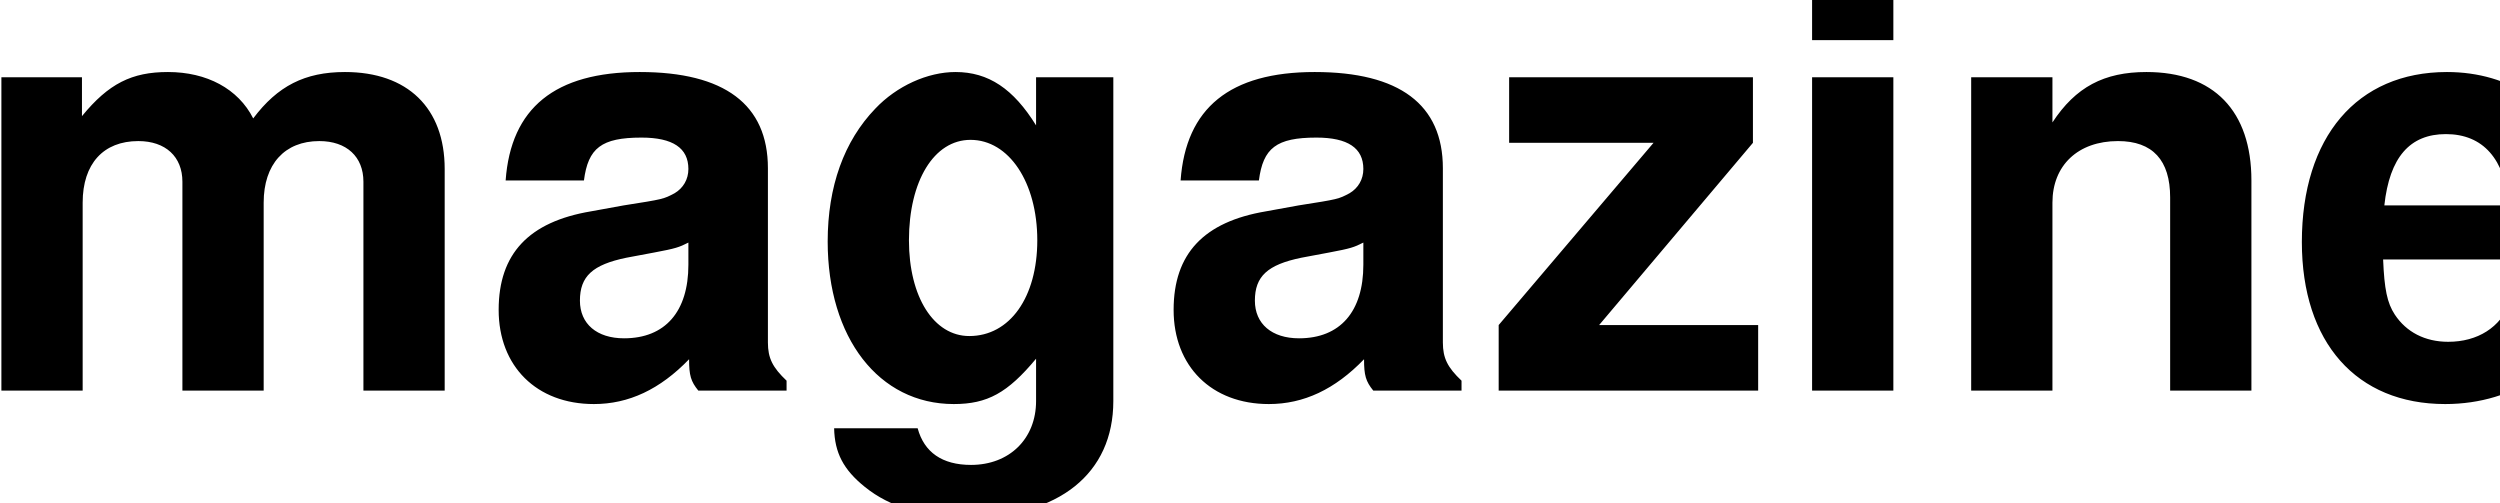
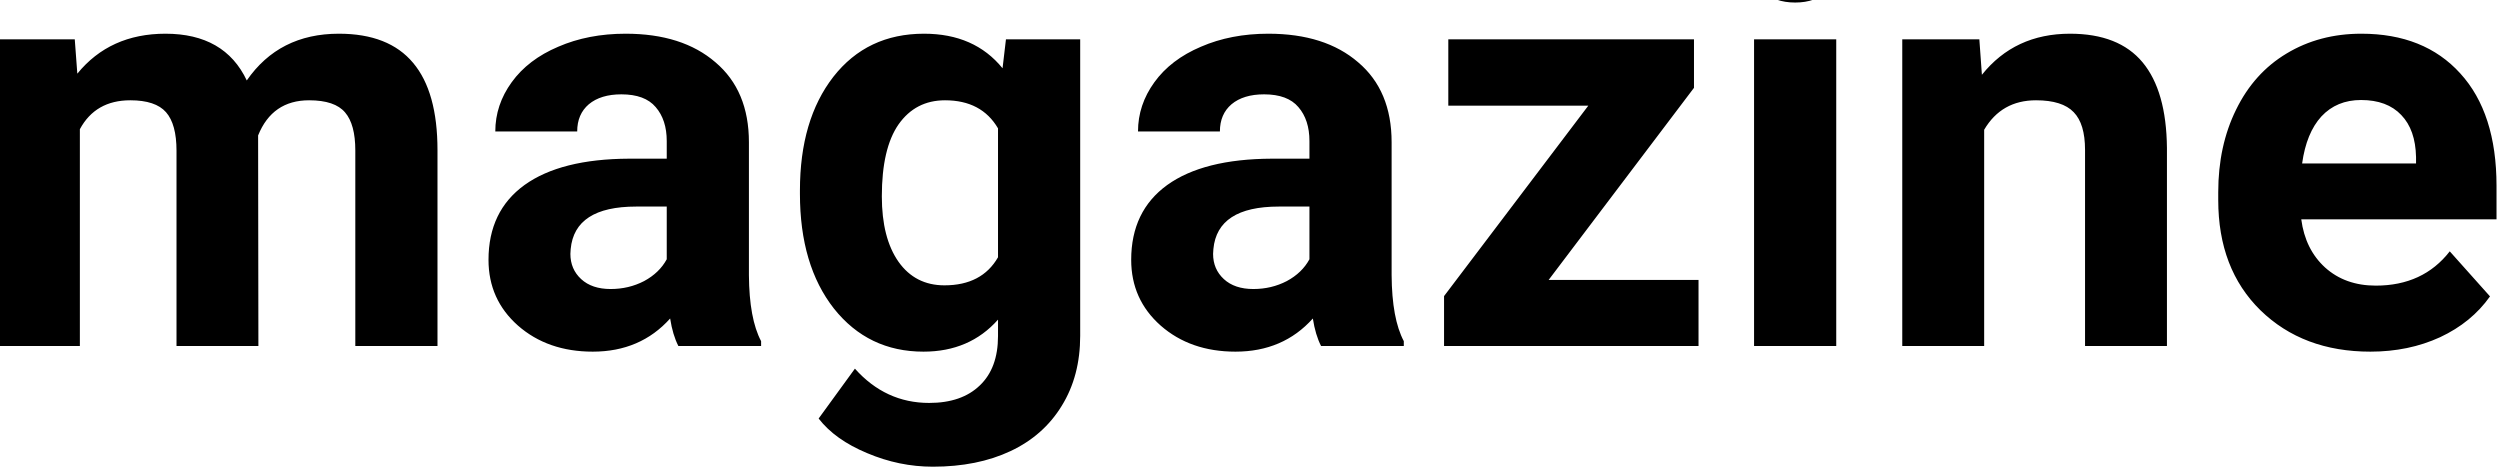
- <svg xmlns="http://www.w3.org/2000/svg" width="224" height="45" viewBox="0 0 224 45">
-   <g fill="none" fill-rule="evenodd" font-family="NimbusSan-Bol, Nimbus Sans" font-size="52" font-weight="bold">
-     <g fill="#000">
-       <g>
-         <g>
-           <text transform="translate(-165, -84) translate(162, 84)">
-             <tspan x="0" y="35">magazine</tspan>
-           </text>
-         </g>
-       </g>
-     </g>
-   </g>
+ <svg xmlns="http://www.w3.org/2000/svg" width="224" height="42" viewBox="0 0 224 42" fill="none">
+   <path d="M6.699 3.527L6.928 6.6C8.874 4.213 11.507 3.02 14.824 3.02C18.362 3.02 20.791 4.416 22.111 7.209C24.041 4.416 26.792 3.02 30.363 3.02C33.342 3.02 35.56 3.891 37.016 5.635C38.471 7.361 39.199 9.968 39.199 13.455V31H31.836V13.48C31.836 11.923 31.531 10.789 30.922 10.078C30.312 9.35 29.238 8.986 27.697 8.986C25.497 8.986 23.973 10.036 23.127 12.135L23.152 31H15.815V13.506C15.815 11.915 15.501 10.764 14.875 10.053C14.249 9.342 13.182 8.986 11.676 8.986C9.594 8.986 8.087 9.85 7.156 11.576V31H-0.182V3.527H6.699ZM60.781 31C60.443 30.34 60.197 29.519 60.045 28.537C58.268 30.518 55.957 31.508 53.113 31.508C50.422 31.508 48.188 30.729 46.41 29.172C44.65 27.615 43.77 25.651 43.77 23.281C43.77 20.37 44.844 18.135 46.994 16.578C49.161 15.021 52.284 14.234 56.363 14.217H59.74V12.643C59.74 11.373 59.41 10.357 58.75 9.596C58.107 8.834 57.083 8.453 55.678 8.453C54.442 8.453 53.469 8.749 52.758 9.342C52.064 9.934 51.717 10.747 51.717 11.779H44.379C44.379 10.188 44.87 8.715 45.852 7.361C46.833 6.007 48.221 4.949 50.016 4.188C51.81 3.409 53.824 3.02 56.059 3.02C59.444 3.02 62.127 3.874 64.107 5.584C66.105 7.277 67.103 9.663 67.103 12.744V24.652C67.12 27.259 67.484 29.231 68.195 30.568V31H60.781ZM54.713 25.896C55.796 25.896 56.795 25.66 57.709 25.186C58.623 24.695 59.3 24.043 59.74 23.23V18.508H56.998C53.325 18.508 51.37 19.777 51.133 22.316L51.107 22.748C51.107 23.662 51.429 24.415 52.072 25.008C52.715 25.6 53.596 25.896 54.713 25.896ZM71.674 17.061C71.674 12.846 72.672 9.452 74.67 6.879C76.684 4.306 79.393 3.02 82.795 3.02C85.808 3.02 88.152 4.052 89.828 6.117L90.133 3.527H96.785V30.086C96.785 32.49 96.235 34.58 95.135 36.357C94.051 38.135 92.519 39.489 90.539 40.42C88.559 41.351 86.24 41.816 83.582 41.816C81.568 41.816 79.604 41.41 77.691 40.598C75.779 39.802 74.331 38.77 73.35 37.5L76.6 33.031C78.428 35.079 80.645 36.103 83.252 36.103C85.199 36.103 86.713 35.579 87.797 34.529C88.88 33.497 89.422 32.024 89.422 30.111V28.639C87.729 30.551 85.503 31.508 82.744 31.508C79.443 31.508 76.769 30.221 74.721 27.648C72.689 25.059 71.674 21.631 71.674 17.365V17.061ZM79.012 17.594C79.012 20.082 79.511 22.037 80.51 23.459C81.508 24.864 82.88 25.566 84.623 25.566C86.857 25.566 88.457 24.729 89.422 23.053V11.5C88.44 9.824 86.857 8.986 84.674 8.986C82.913 8.986 81.525 9.706 80.51 11.145C79.511 12.583 79.012 14.733 79.012 17.594ZM118.367 31C118.029 30.34 117.783 29.519 117.631 28.537C115.854 30.518 113.543 31.508 110.699 31.508C108.008 31.508 105.773 30.729 103.996 29.172C102.236 27.615 101.355 25.651 101.355 23.281C101.355 20.37 102.43 18.135 104.58 16.578C106.747 15.021 109.87 14.234 113.949 14.217H117.326V12.643C117.326 11.373 116.996 10.357 116.336 9.596C115.693 8.834 114.669 8.453 113.264 8.453C112.028 8.453 111.055 8.749 110.344 9.342C109.65 9.934 109.303 10.747 109.303 11.779H101.965C101.965 10.188 102.456 8.715 103.438 7.361C104.419 6.007 105.807 4.949 107.602 4.188C109.396 3.409 111.41 3.02 113.645 3.02C117.03 3.02 119.713 3.874 121.693 5.584C123.691 7.277 124.689 9.663 124.689 12.744V24.652C124.706 27.259 125.07 29.231 125.781 30.568V31H118.367ZM112.299 25.896C113.382 25.896 114.381 25.66 115.295 25.186C116.209 24.695 116.886 24.043 117.326 23.23V18.508H114.584C110.911 18.508 108.956 19.777 108.719 22.316L108.693 22.748C108.693 23.662 109.015 24.415 109.658 25.008C110.301 25.6 111.182 25.896 112.299 25.896ZM138.756 25.084H152.188V31H129.387V26.531L142.311 9.469H129.768V3.527H151.781V7.869L138.756 25.084ZM164.527 31H157.164V3.527H164.527V31ZM156.732 -3.582C156.732 -4.682 157.096 -5.588 157.824 -6.299C158.569 -7.01 159.576 -7.365 160.846 -7.365C162.098 -7.365 163.097 -7.01 163.842 -6.299C164.587 -5.588 164.959 -4.682 164.959 -3.582C164.959 -2.465 164.578 -1.551 163.816 -0.84C163.072 -0.129 162.081 0.227 160.846 0.227C159.61 0.227 158.611 -0.129 157.85 -0.84C157.105 -1.551 156.732 -2.465 156.732 -3.582ZM177.35 3.527L177.578 6.701C179.542 4.247 182.174 3.02 185.475 3.02C188.386 3.02 190.553 3.874 191.975 5.584C193.396 7.294 194.124 9.85 194.158 13.252V31H186.82V13.43C186.82 11.872 186.482 10.747 185.805 10.053C185.128 9.342 184.002 8.986 182.428 8.986C180.363 8.986 178.814 9.867 177.781 11.627V31H170.443V3.527H177.35ZM212.389 31.508C208.36 31.508 205.076 30.272 202.537 27.801C200.015 25.329 198.754 22.037 198.754 17.924V17.213C198.754 14.454 199.287 11.991 200.354 9.824C201.42 7.641 202.926 5.965 204.873 4.797C206.837 3.612 209.071 3.02 211.576 3.02C215.334 3.02 218.288 4.204 220.438 6.574C222.604 8.944 223.688 12.304 223.688 16.654V19.65H206.193C206.43 21.445 207.141 22.884 208.326 23.967C209.528 25.05 211.043 25.592 212.871 25.592C215.698 25.592 217.907 24.568 219.498 22.52L223.104 26.557C222.003 28.114 220.514 29.333 218.635 30.213C216.756 31.076 214.674 31.508 212.389 31.508ZM211.551 8.961C210.095 8.961 208.91 9.452 207.996 10.434C207.099 11.415 206.523 12.82 206.27 14.648H216.477V14.065C216.443 12.44 216.003 11.187 215.156 10.307C214.31 9.41 213.108 8.961 211.551 8.961Z" fill="black" />
</svg>
